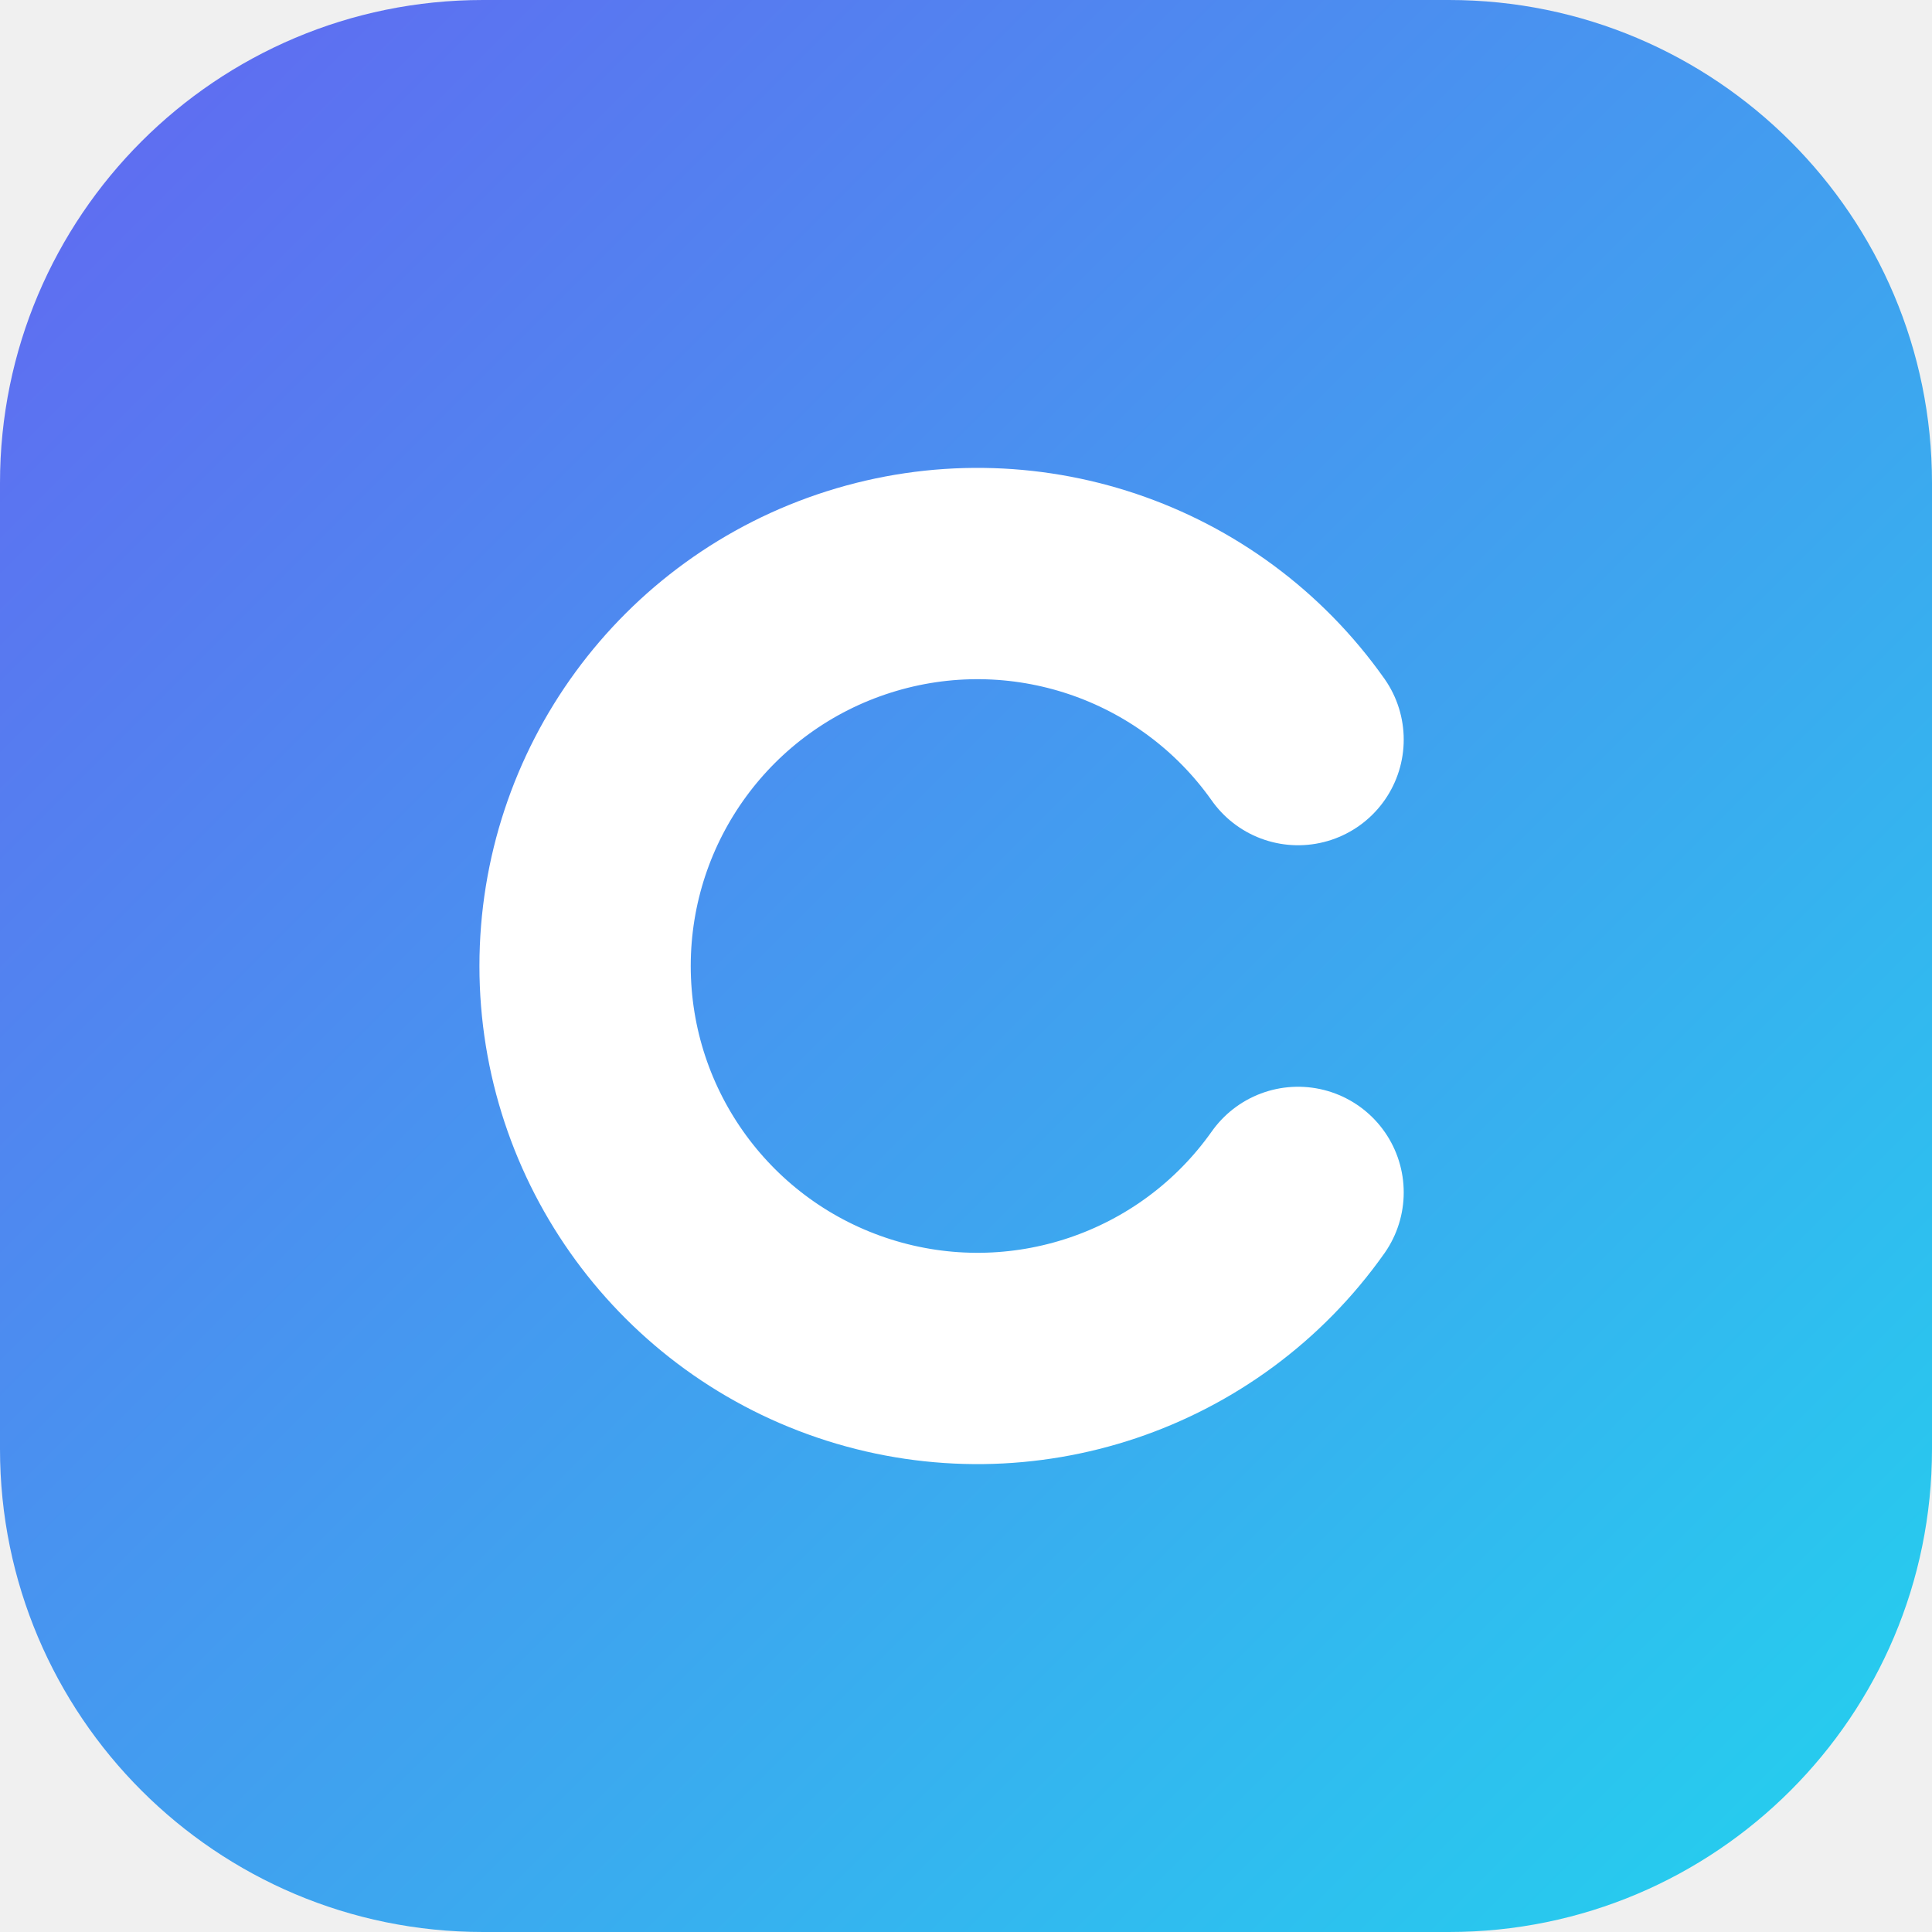
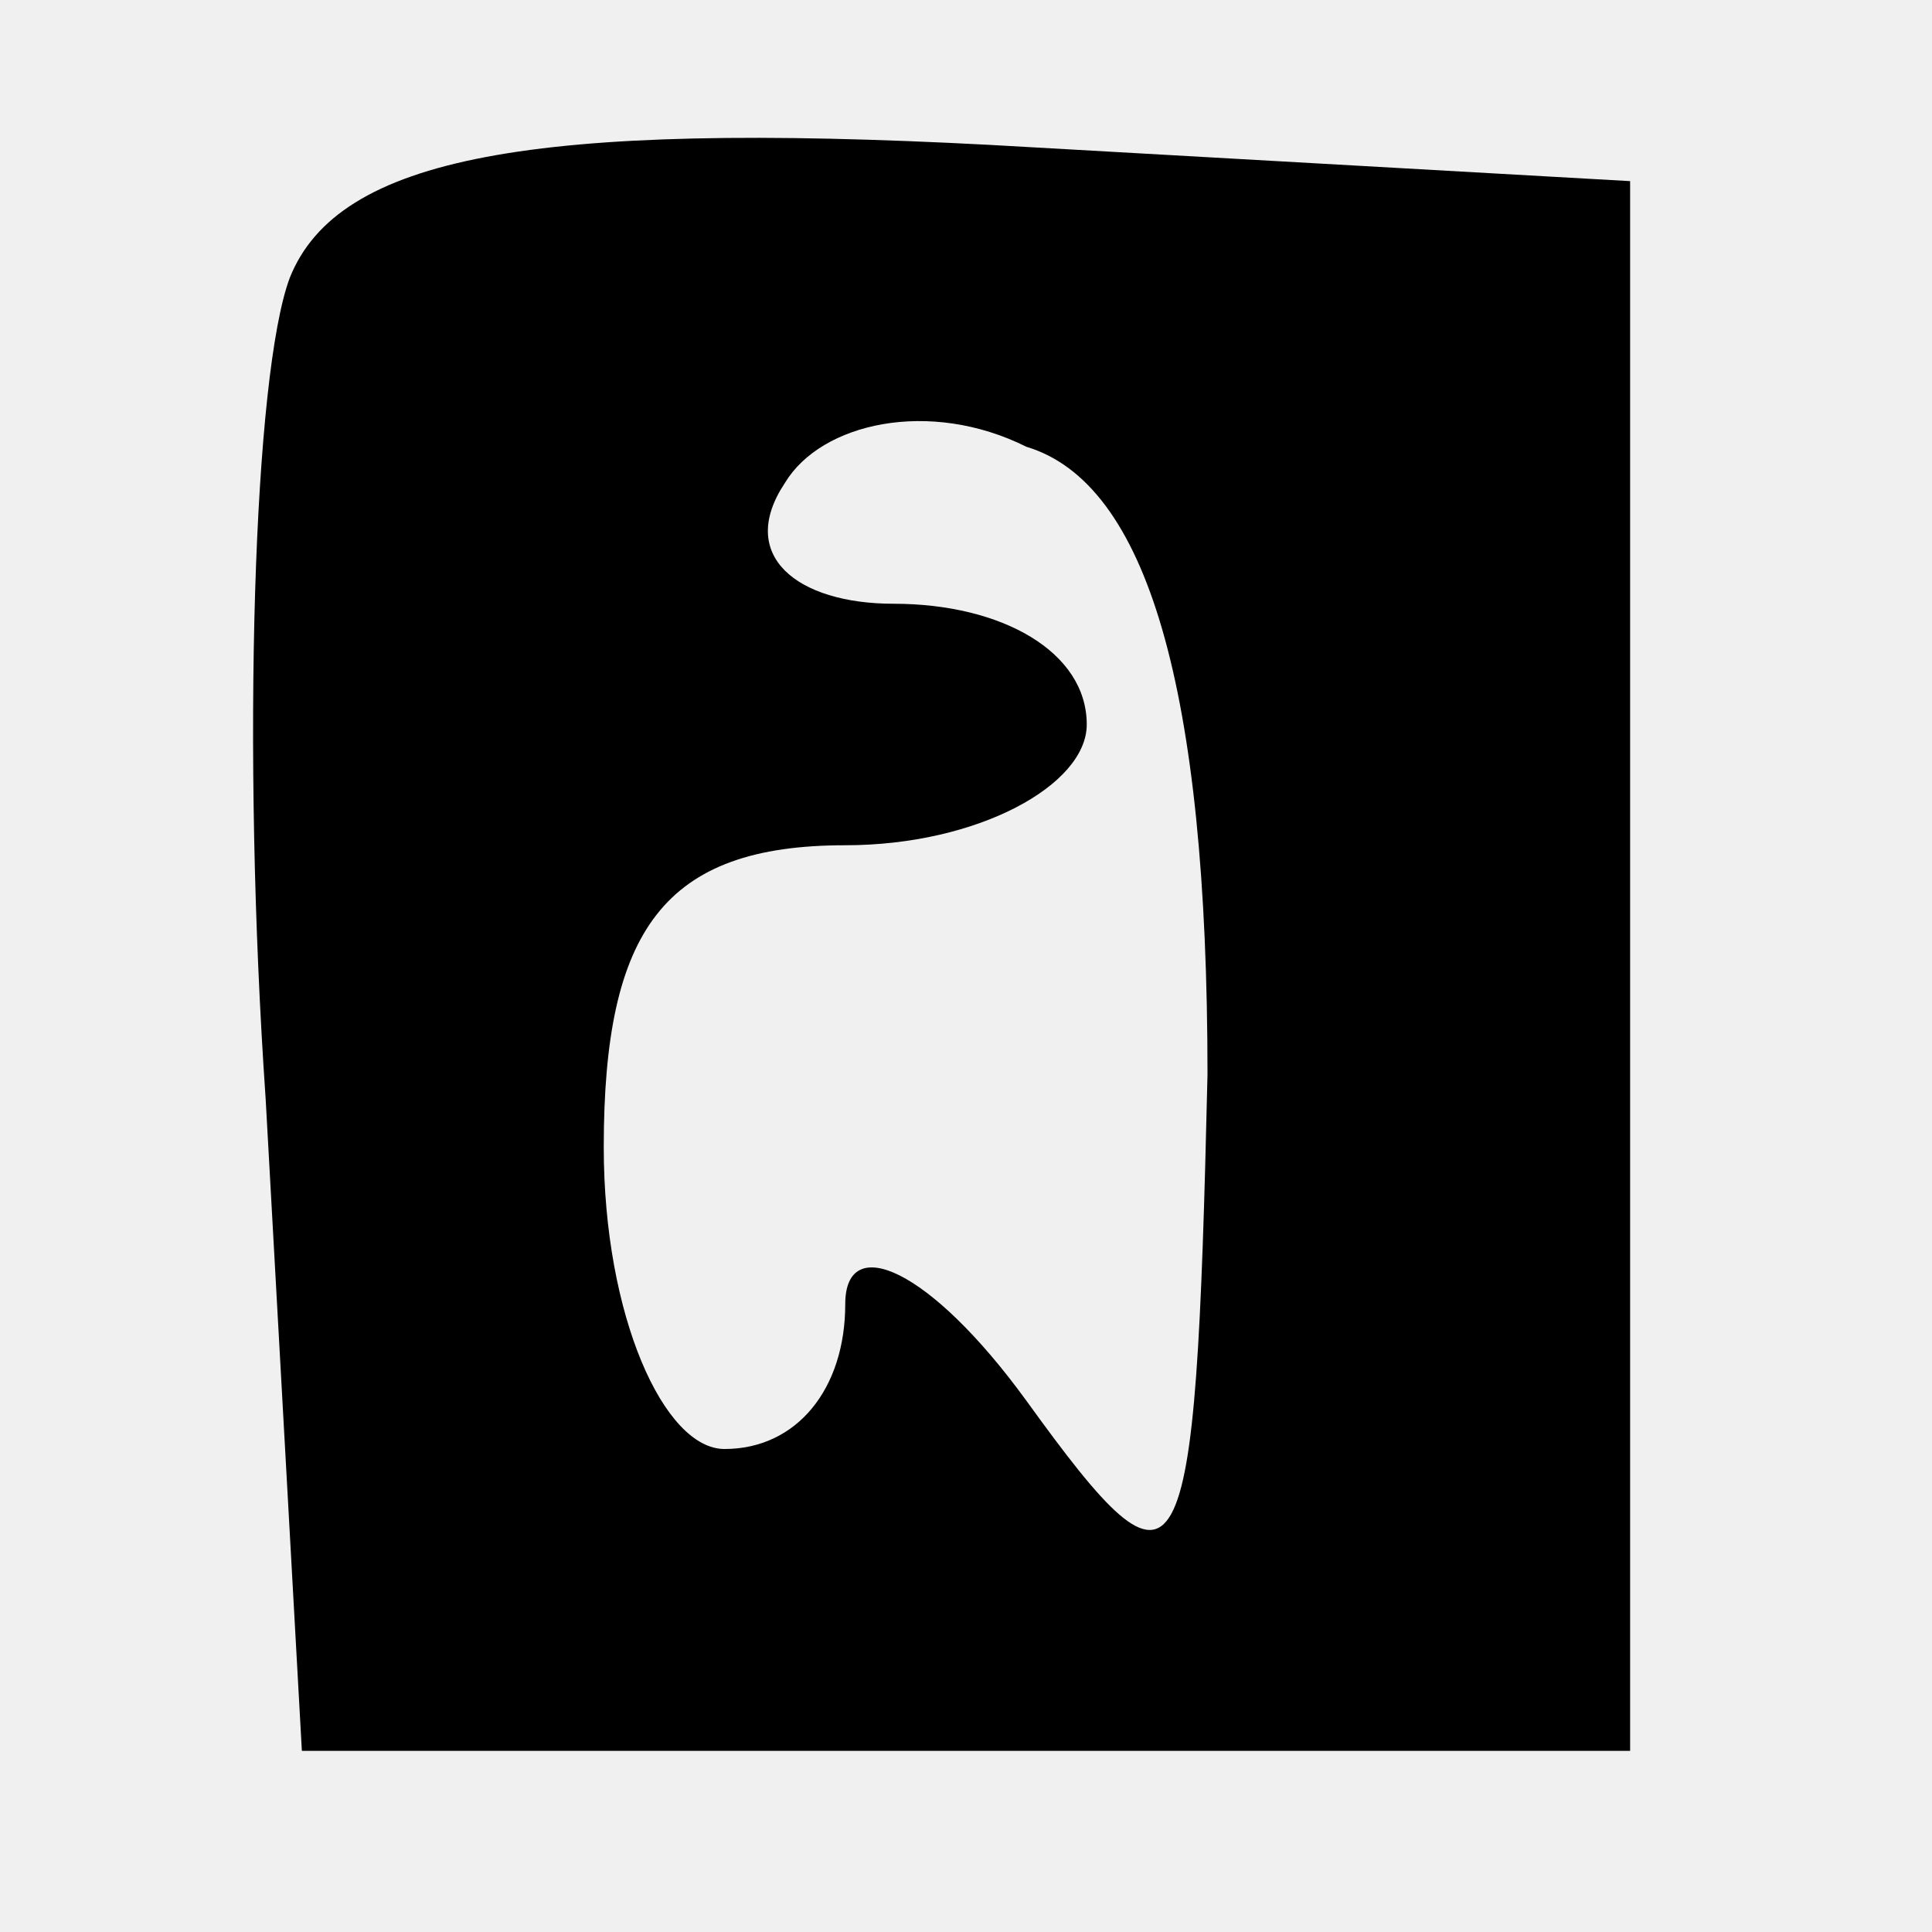
- <svg xmlns="http://www.w3.org/2000/svg" viewBox="0 0 64 64">
-   <defs>
-     <linearGradient id="g" x1="0" y1="0" x2="1" y2="1">
-       <stop offset="0" stop-color="#6366f1" />
-       <stop offset="1" stop-color="#22d3ee" />
-     </linearGradient>
-   </defs>
-   <rect width="64" height="64" rx="16" fill="url(#g)" />
-   <path d="M43 24.5a13 13 0 1 0 0 15" fill="none" stroke="#fff" stroke-width="7" stroke-linecap="round" />
+ <svg xmlns="http://www.w3.org/2000/svg" version="1.0" width="16pt" height="16pt" viewBox="0 0 16 16" preserveAspectRatio="xMidYMid meet">
+   <g transform="translate(0,16) scale(0.1,-0.1)" fill="#000000" stroke="none">
+     <path d="M24 137 c-3 -8 -4 -39 -2 -68 l3 -54 55 0 55 0 0 65 0 65 -53 3 c-38 2 -54 -1 -58 -11z m76 -66 c-1 -43 -2 -45 -15 -27 -8 11 -15 14 -15 8 0 -7 -4 -12 -10 -12 -5 0 -10 11 -10 25 0 18 5 25 20 25 11 0 20 5 20 10 0 6 -7 10 -16 10 -8 0 -13 4 -9 10 3 5 12 7 20 3 10 -3 15 -20 15 -52z" />
+   </g>
</svg>
